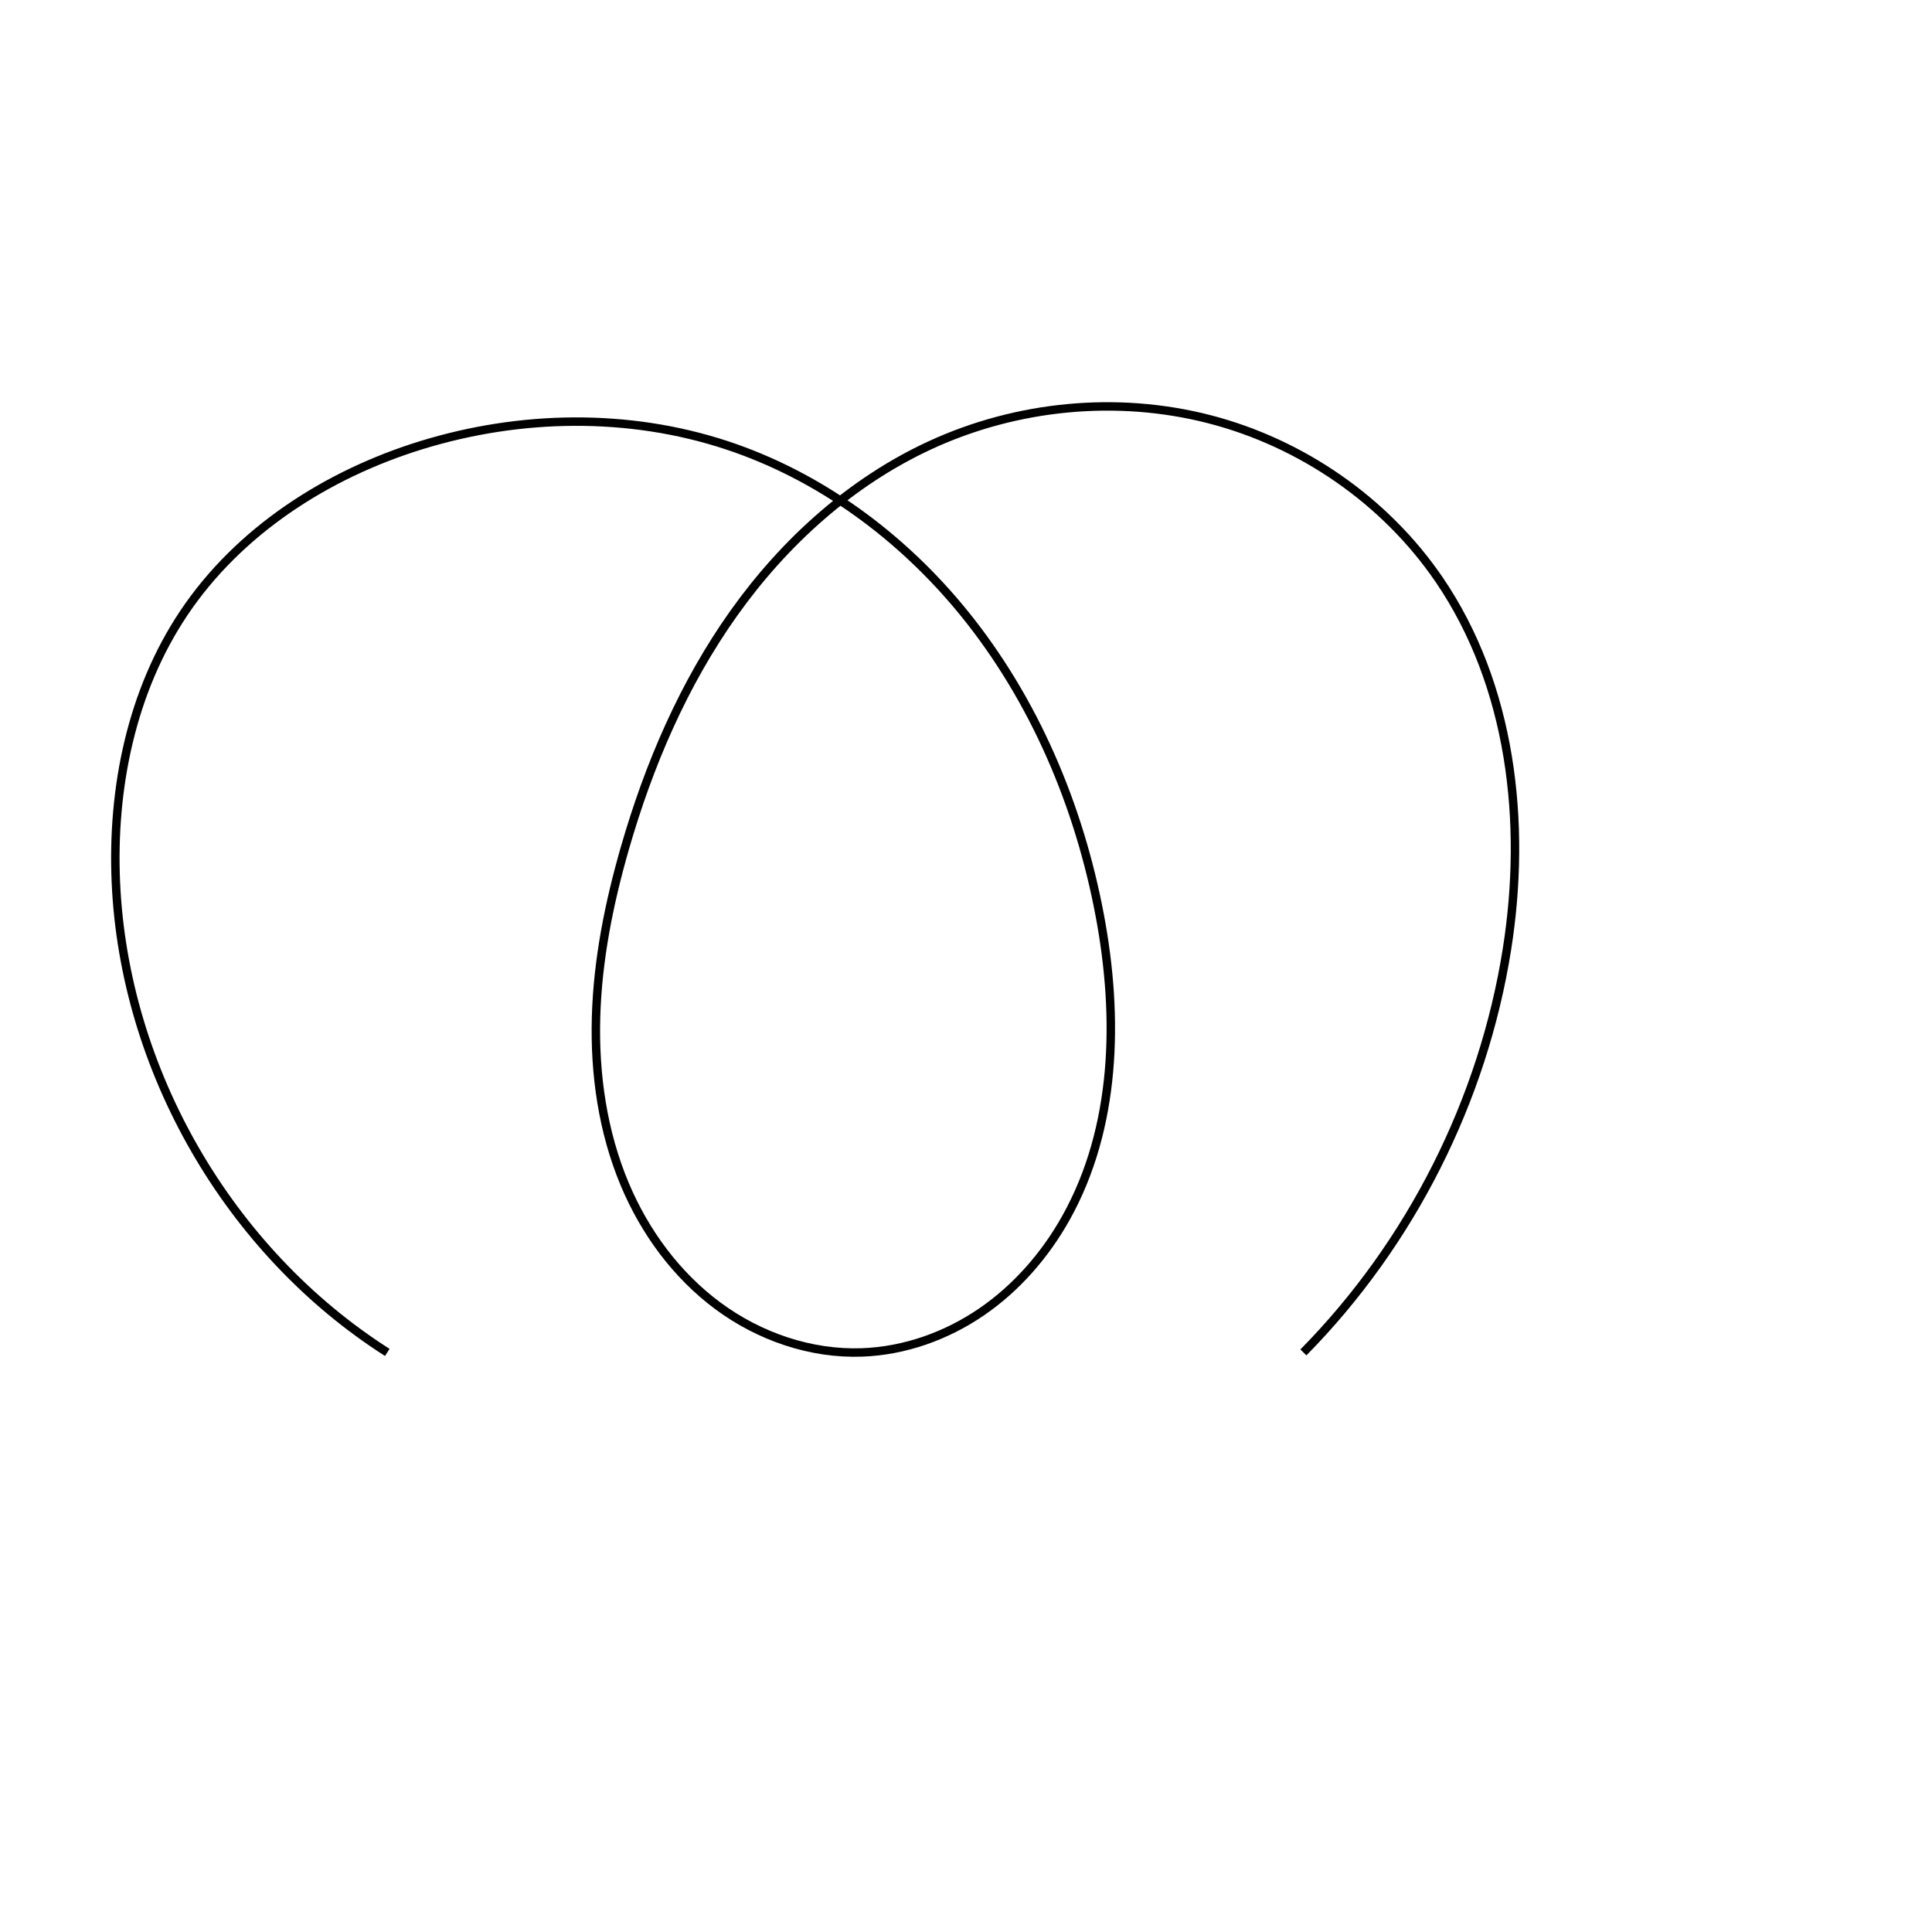
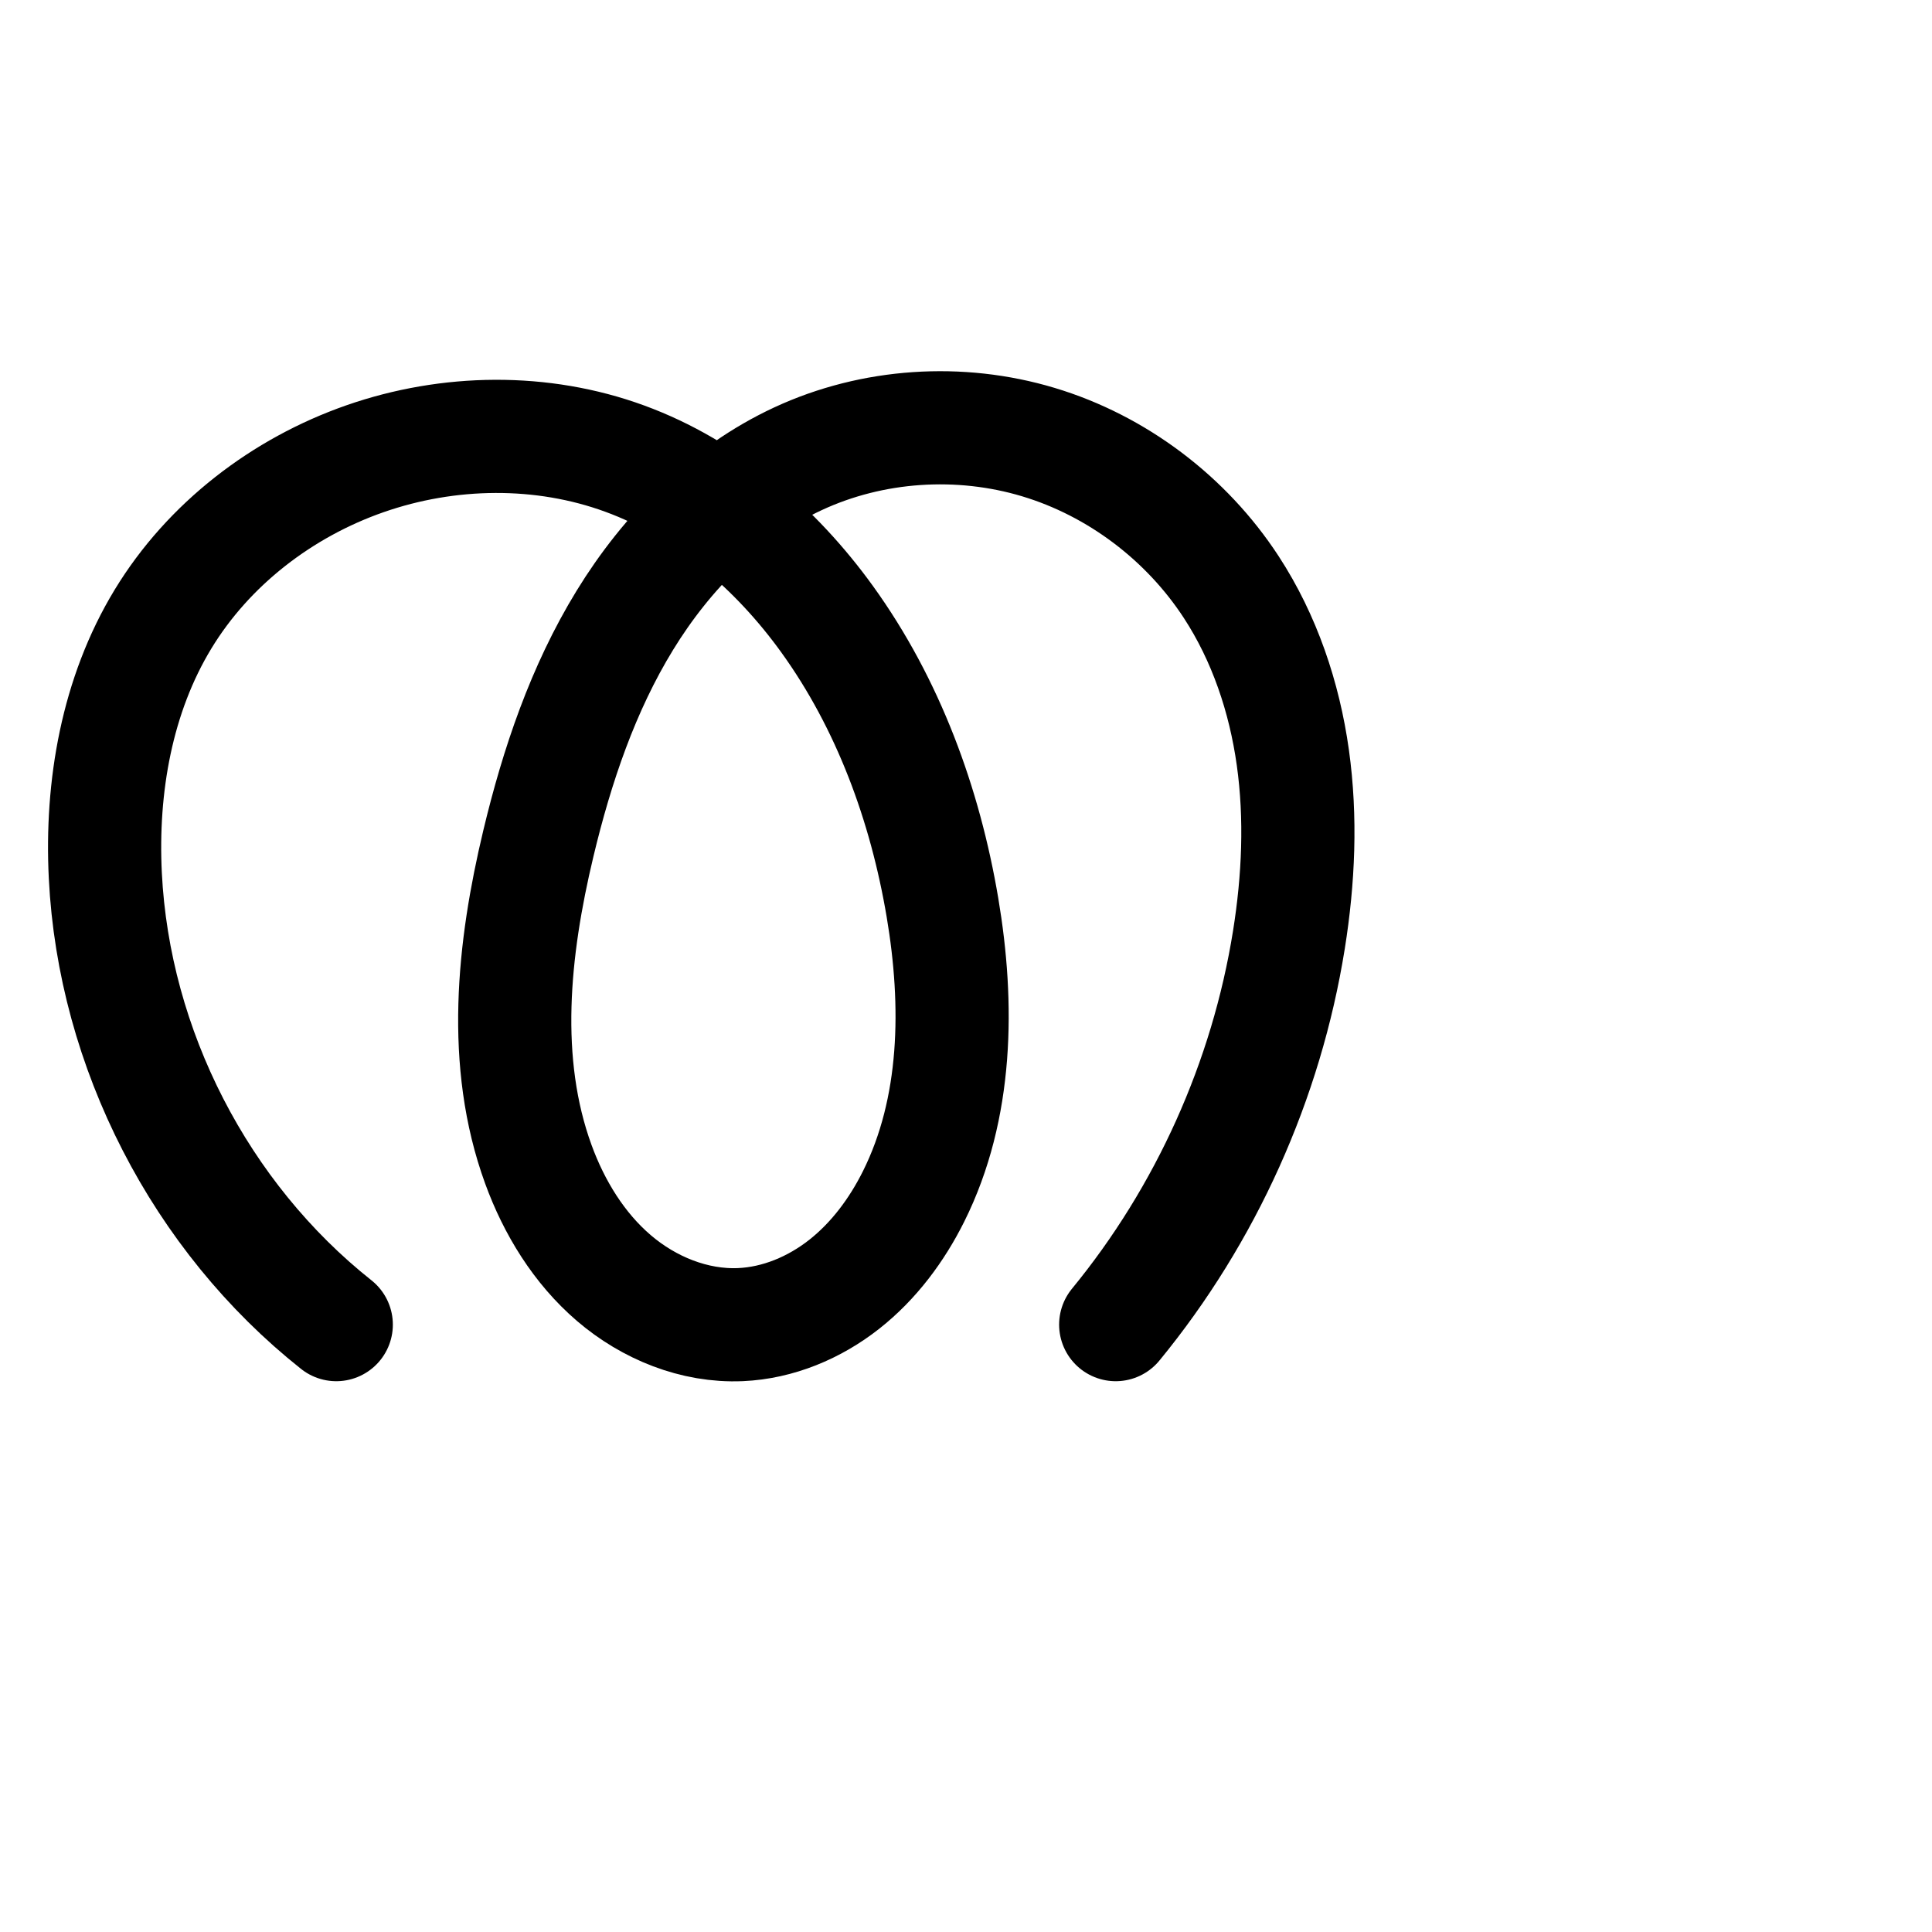
<svg xmlns="http://www.w3.org/2000/svg" width="2000" height="2000" id="svg2992" version="1.1">
  <defs id="defs5498">
    </defs>
  <g id="layer1" transform="translate(0,1000)">
-     <path style="fill:none;stroke:#000000;stroke-width:8.738;stroke-linecap:butt;stroke-linejoin:miter;stroke-miterlimit:4;stroke-opacity:1;stroke-dasharray:none" d="M 400.927,400.022 C 236.674,295.299 128.407,107.666 119.94,-86.948 c -4.229,-97.197 16.147,-197.408 70.247,-278.269 56.922,-85.078 148.049,-143.74 245.864,-173.918 102.307,-31.564 214.43,-33.525 316.111,0 96.644,31.865 181.734,94.906 245.864,173.918 72.826,89.726 119.168,199.476 140.494,313.052 19.779,105.341 17.236,219.53 -35.123,313.052 -21.488,38.38 -51.12,72.45 -87.425,97.284 -36.305,24.835 -79.36,40.211 -123.316,41.85 -53.366,1.99 -106.687,-16.456 -149.59,-48.255 -42.903,-31.799 -75.577,-76.434 -96.273,-125.663 -22.912,-54.497 -31.462,-114.379 -29.758,-173.473 1.704,-59.093 13.424,-117.546 29.758,-174.363 24.876,-86.531 60.882,-170.515 113.11,-243.854 52.228,-73.339 121.255,-135.812 203.001,-173.549 89.647,-41.384 193.609,-51.562 289.204,-26.849 95.595,24.713 181.995,84.423 237.647,165.983 74.866,109.719 90.985,251.42 70.247,382.619 -24.73,156.457 -99.53,304.608 -210.74,417.403" id="path2985" />
+     <path style="fill:none;stroke:#000000;stroke-width:117.152;stroke-linecap:round;stroke-linejoin:round;stroke-miterlimit:4;stroke-dasharray:none;stroke-opacity:1" d="M 348.101,371.244 C 207.385,259.653 117.969,85.81 109.027,-93.559 c -4.586,-91.996 11.937,-186.884 59.768,-265.602 47.153,-77.603 123.442,-136.115 209.189,-166.001 86.346,-30.095 183.112,-31.496 268.957,0 84.814,31.118 156.299,92.759 209.189,166.001 63.357,87.739 101.545,192.085 119.537,298.802 16.923,100.376 15.536,207.704 -29.884,298.802 -17.41,34.919 -41.271,67.008 -71.938,91.131 -30.668,24.124 -68.385,39.973 -107.366,41.67 -47.603,2.071 -94.824,-17.205 -131.007,-48.207 -36.183,-31.002 -61.861,-73.028 -78.182,-117.794 -38.463,-105.502 -26.136,-222.791 0,-332.003 19.308,-80.682 46.199,-160.364 89.546,-231.098 43.347,-70.735 104.158,-132.387 179.411,-167.305 77.053,-35.754 167.326,-41.637 248.673,-17.177 81.347,24.46 153.147,78.854 199.589,149.978 34.504,52.841 55.1,114.119 63.843,176.62 8.743,62.5 5.886,126.265 -4.075,188.583 -23.256,145.495 -85.823,284.514 -179.305,398.403" id="path2985" />
  </g>
</svg>
